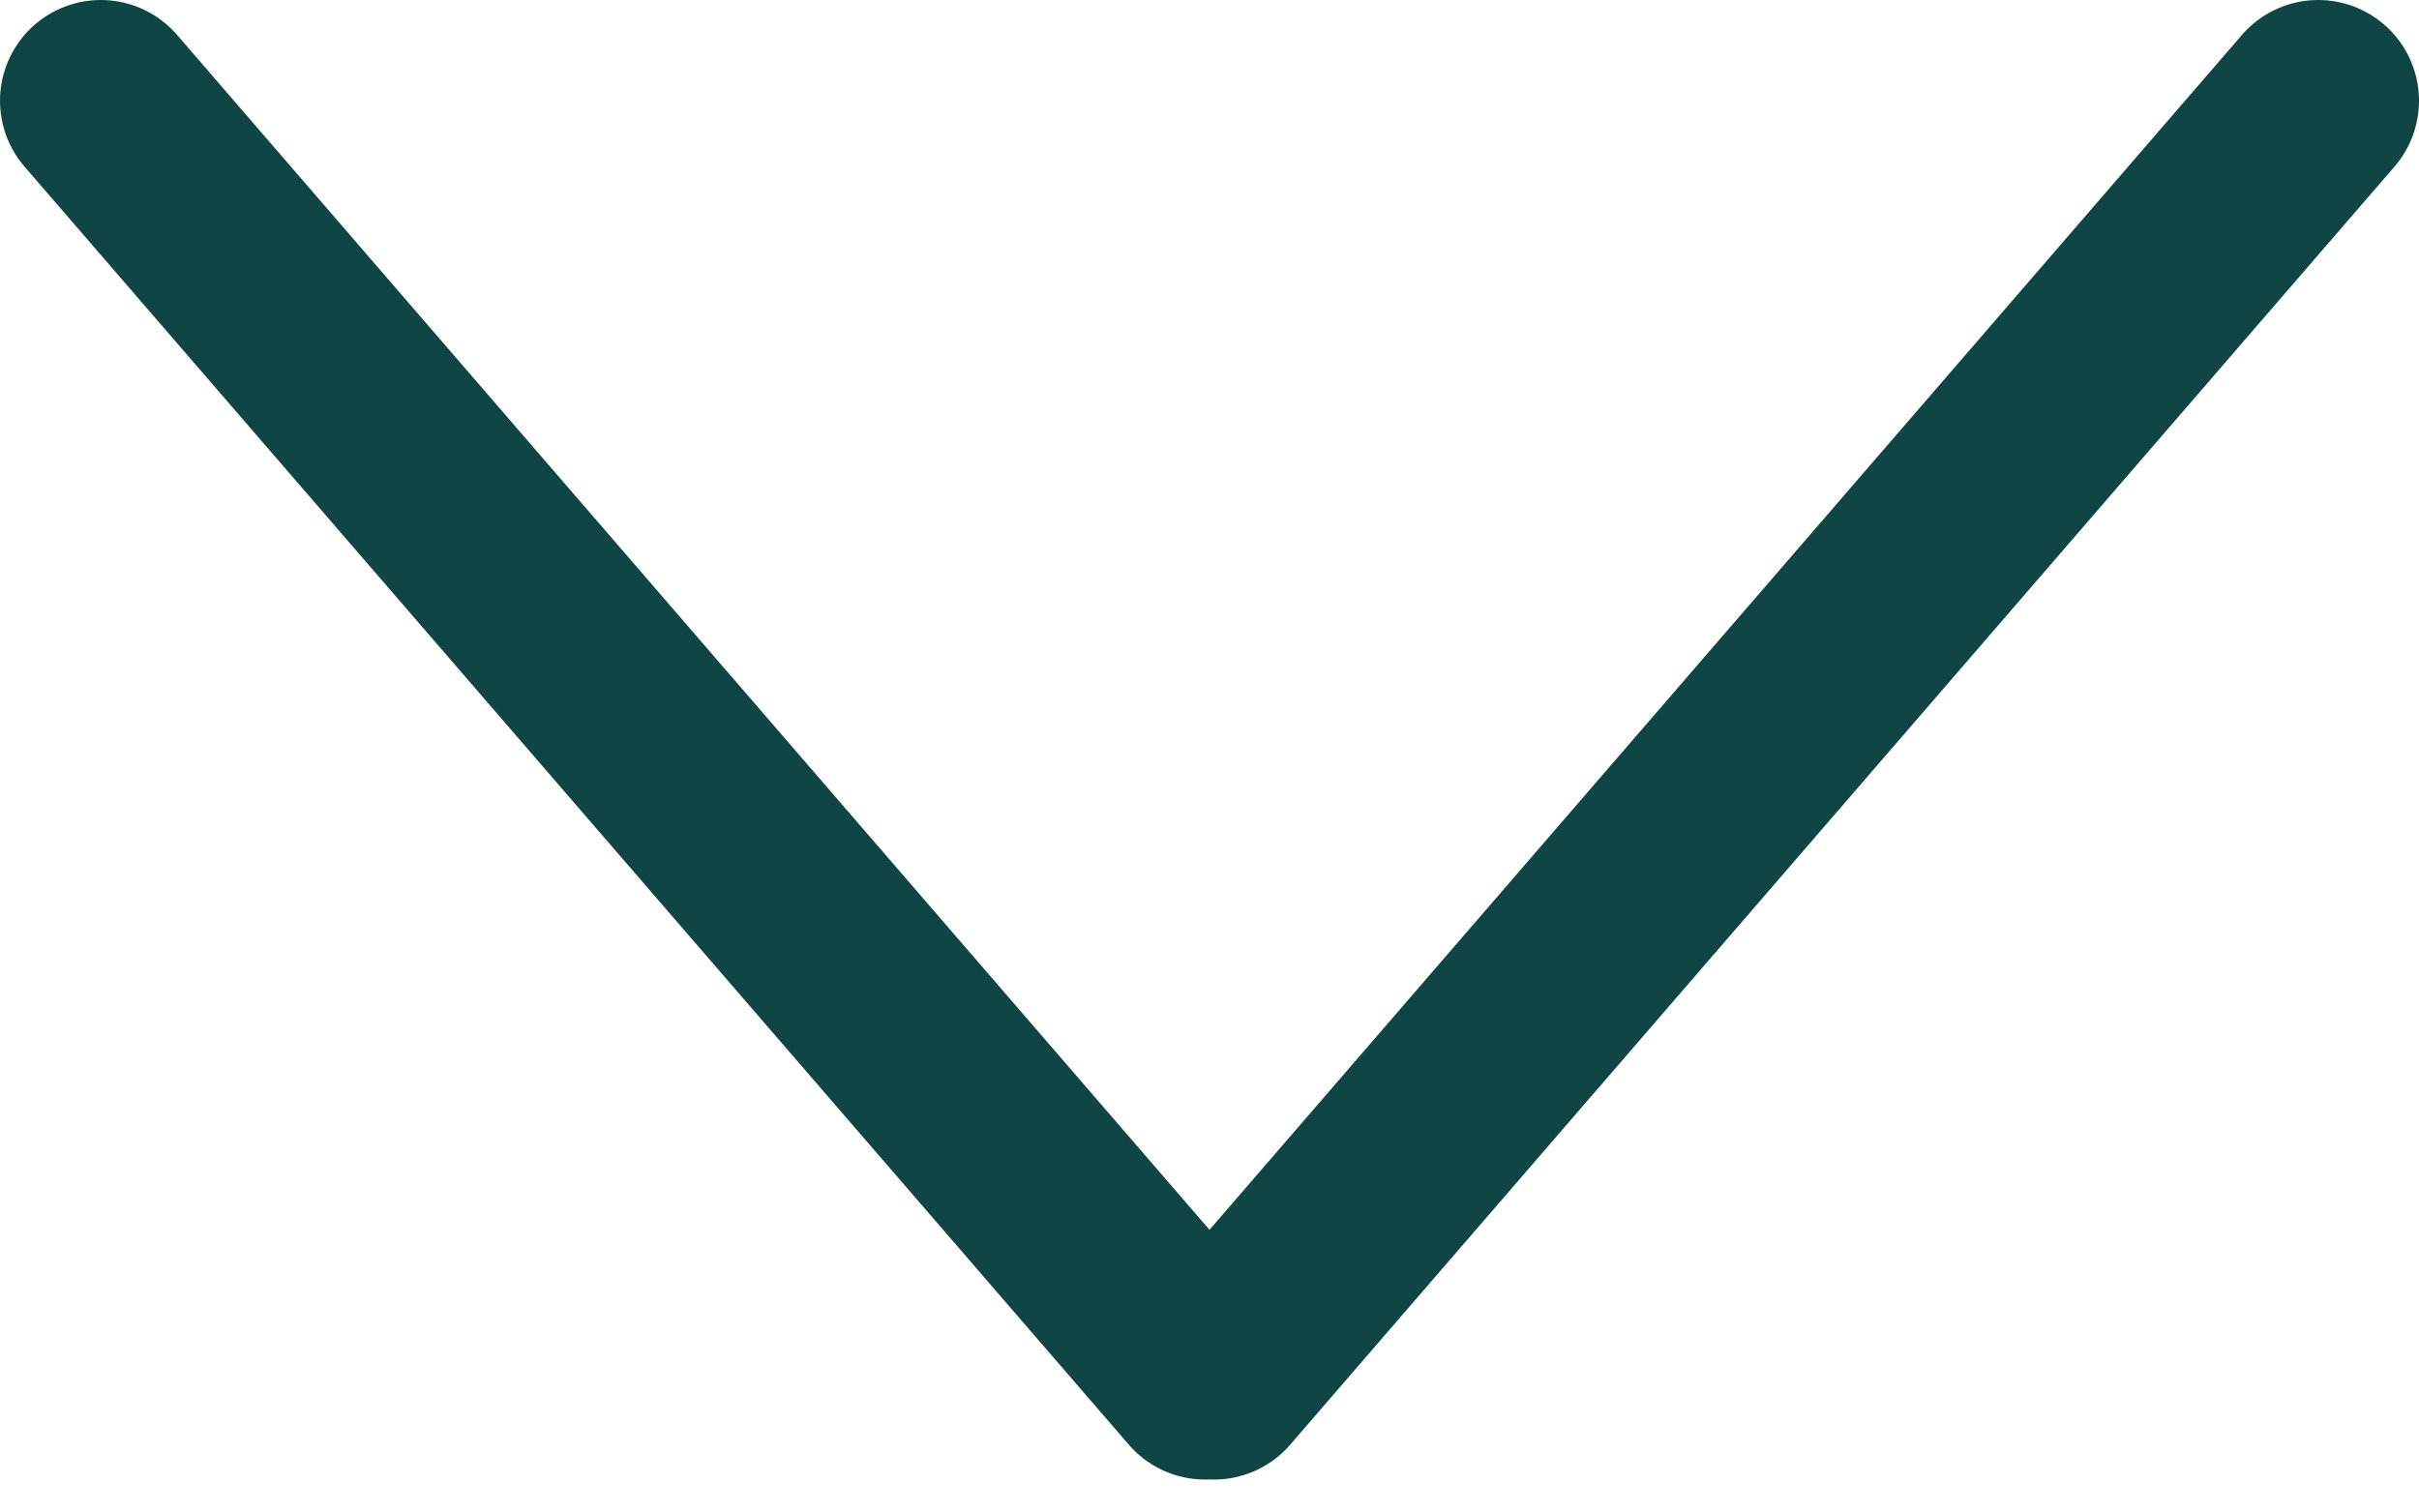
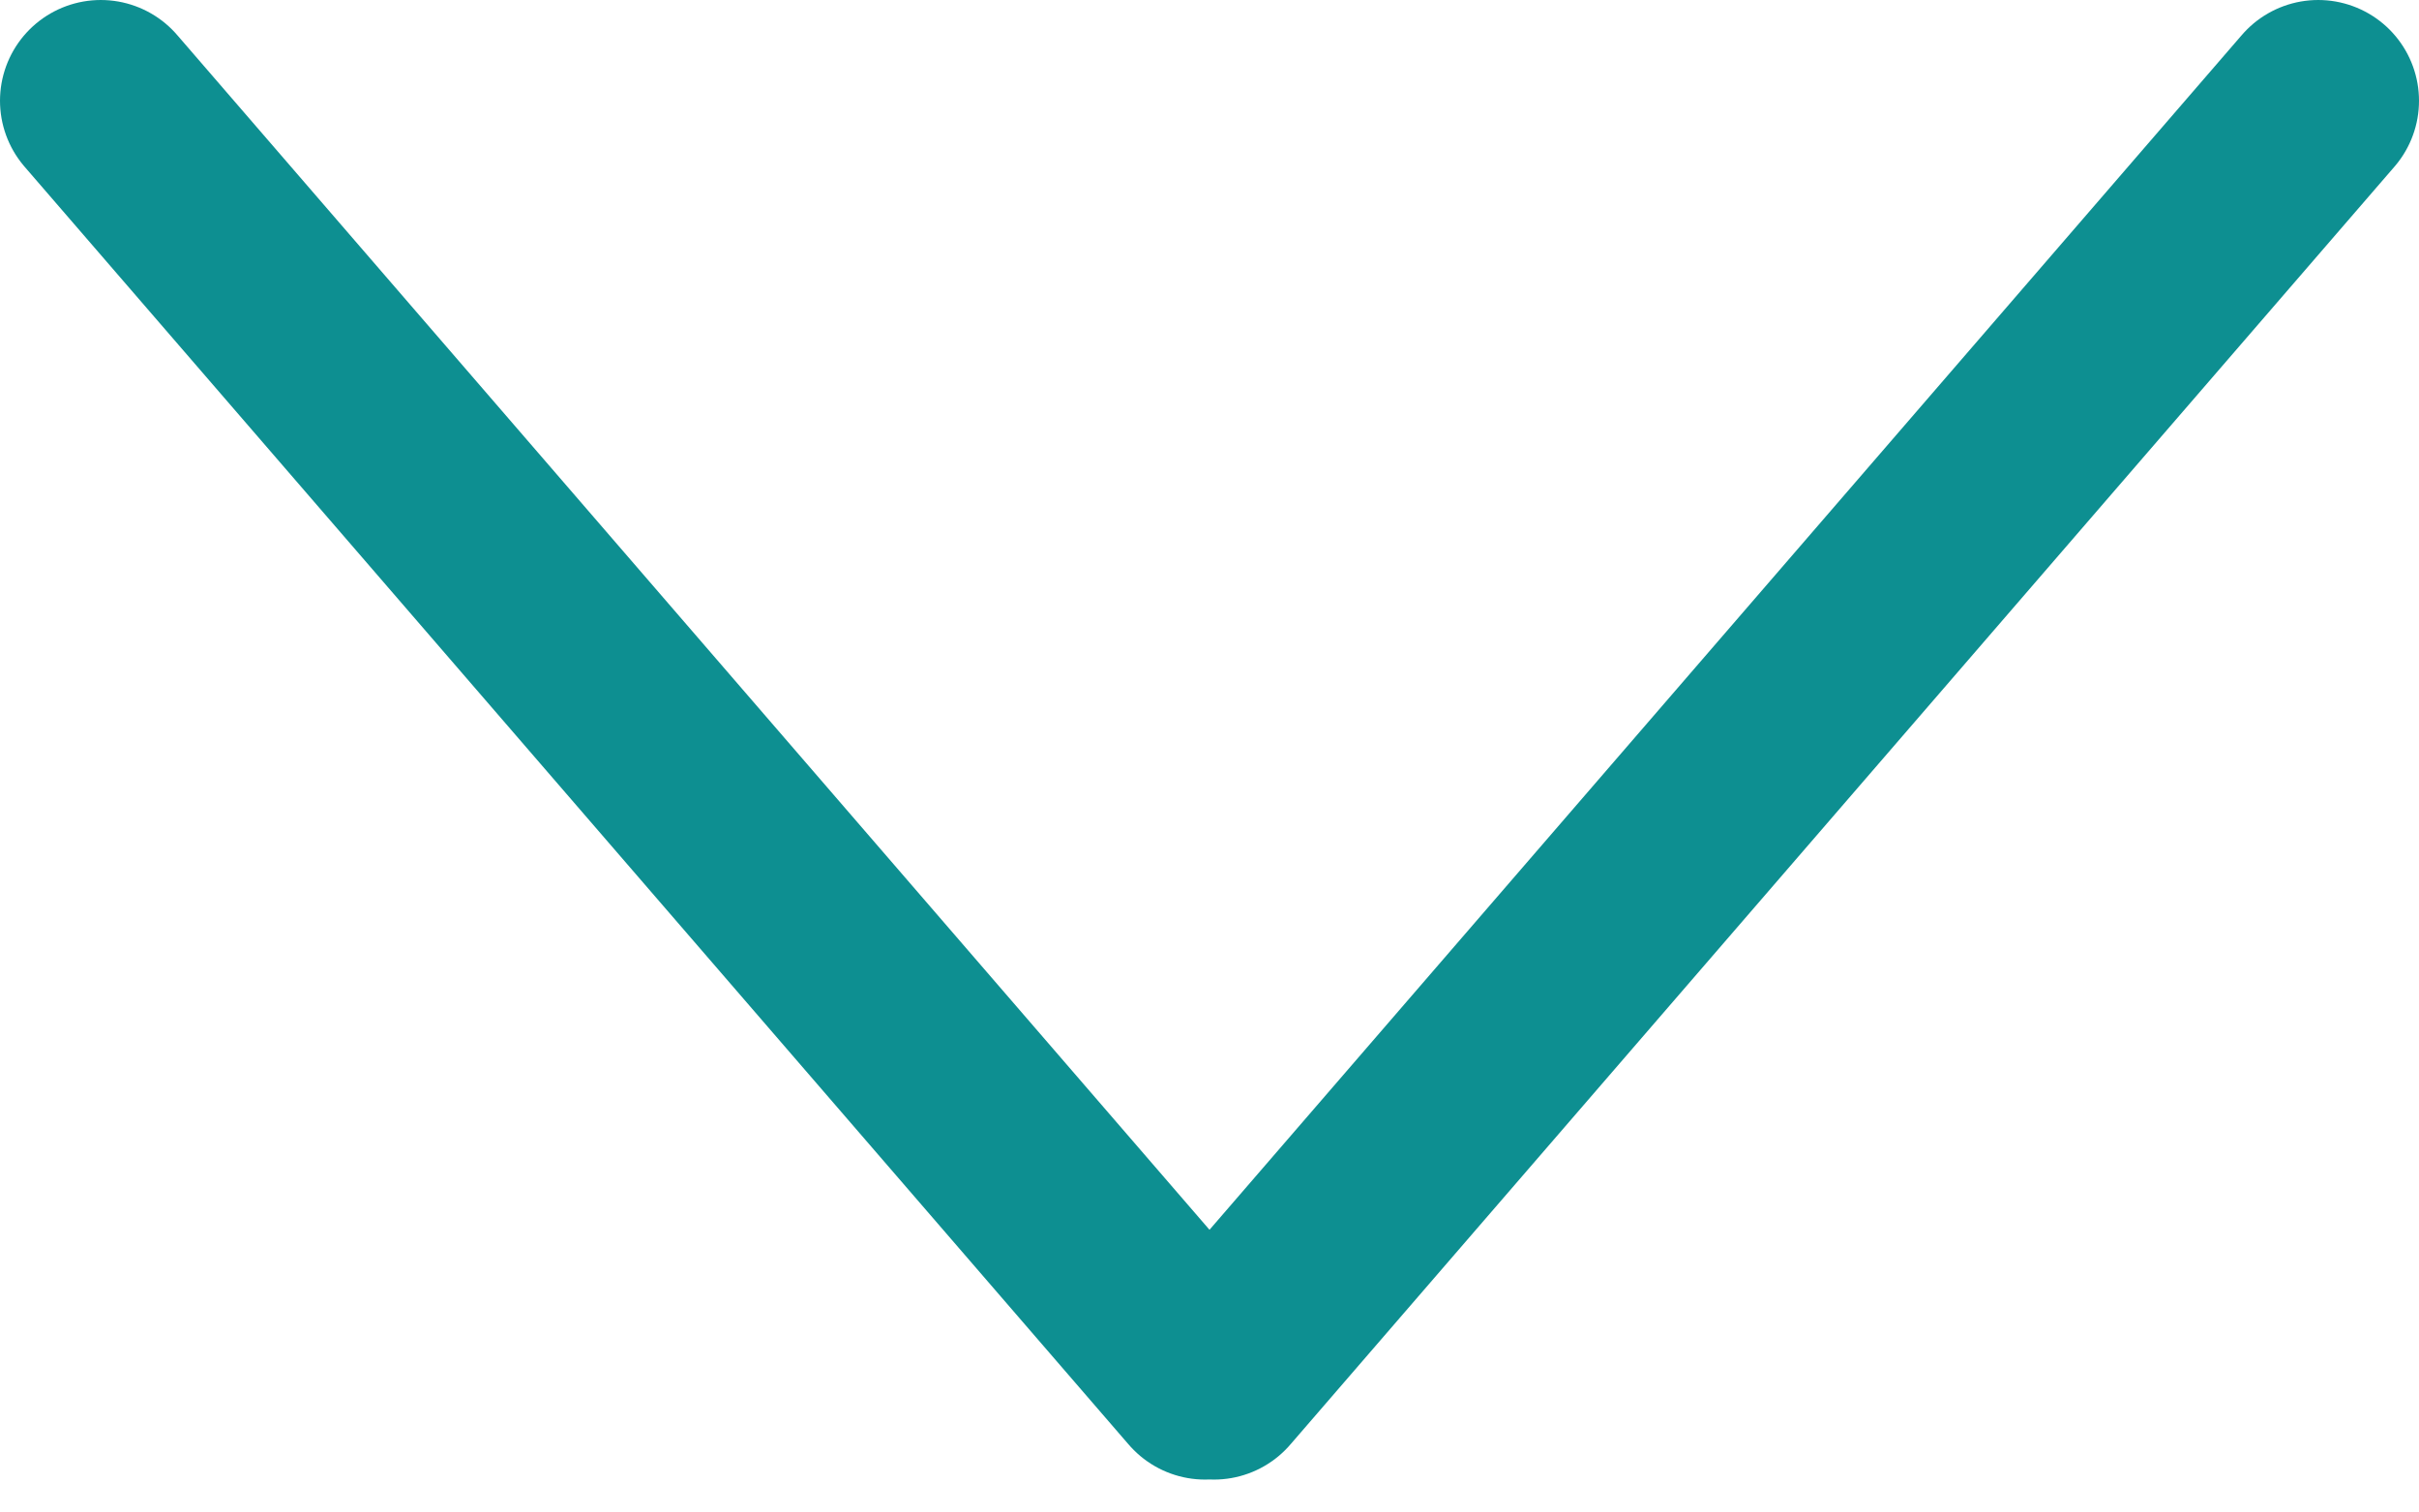
<svg xmlns="http://www.w3.org/2000/svg" viewBox="0 0 24 15" fill="none">
-   <path d="M23 1L12.044 13.683M1 1L11.956 13.683" stroke="#104546" stroke-width="2" stroke-miterlimit="10" stroke-linecap="round" stroke-linejoin="round" />
+   <path d="M23 1L12.044 13.683M1 1L11.956 13.683" stroke="#0d8f91" stroke-width="2" stroke-miterlimit="10" stroke-linecap="round" stroke-linejoin="round" />
</svg>
